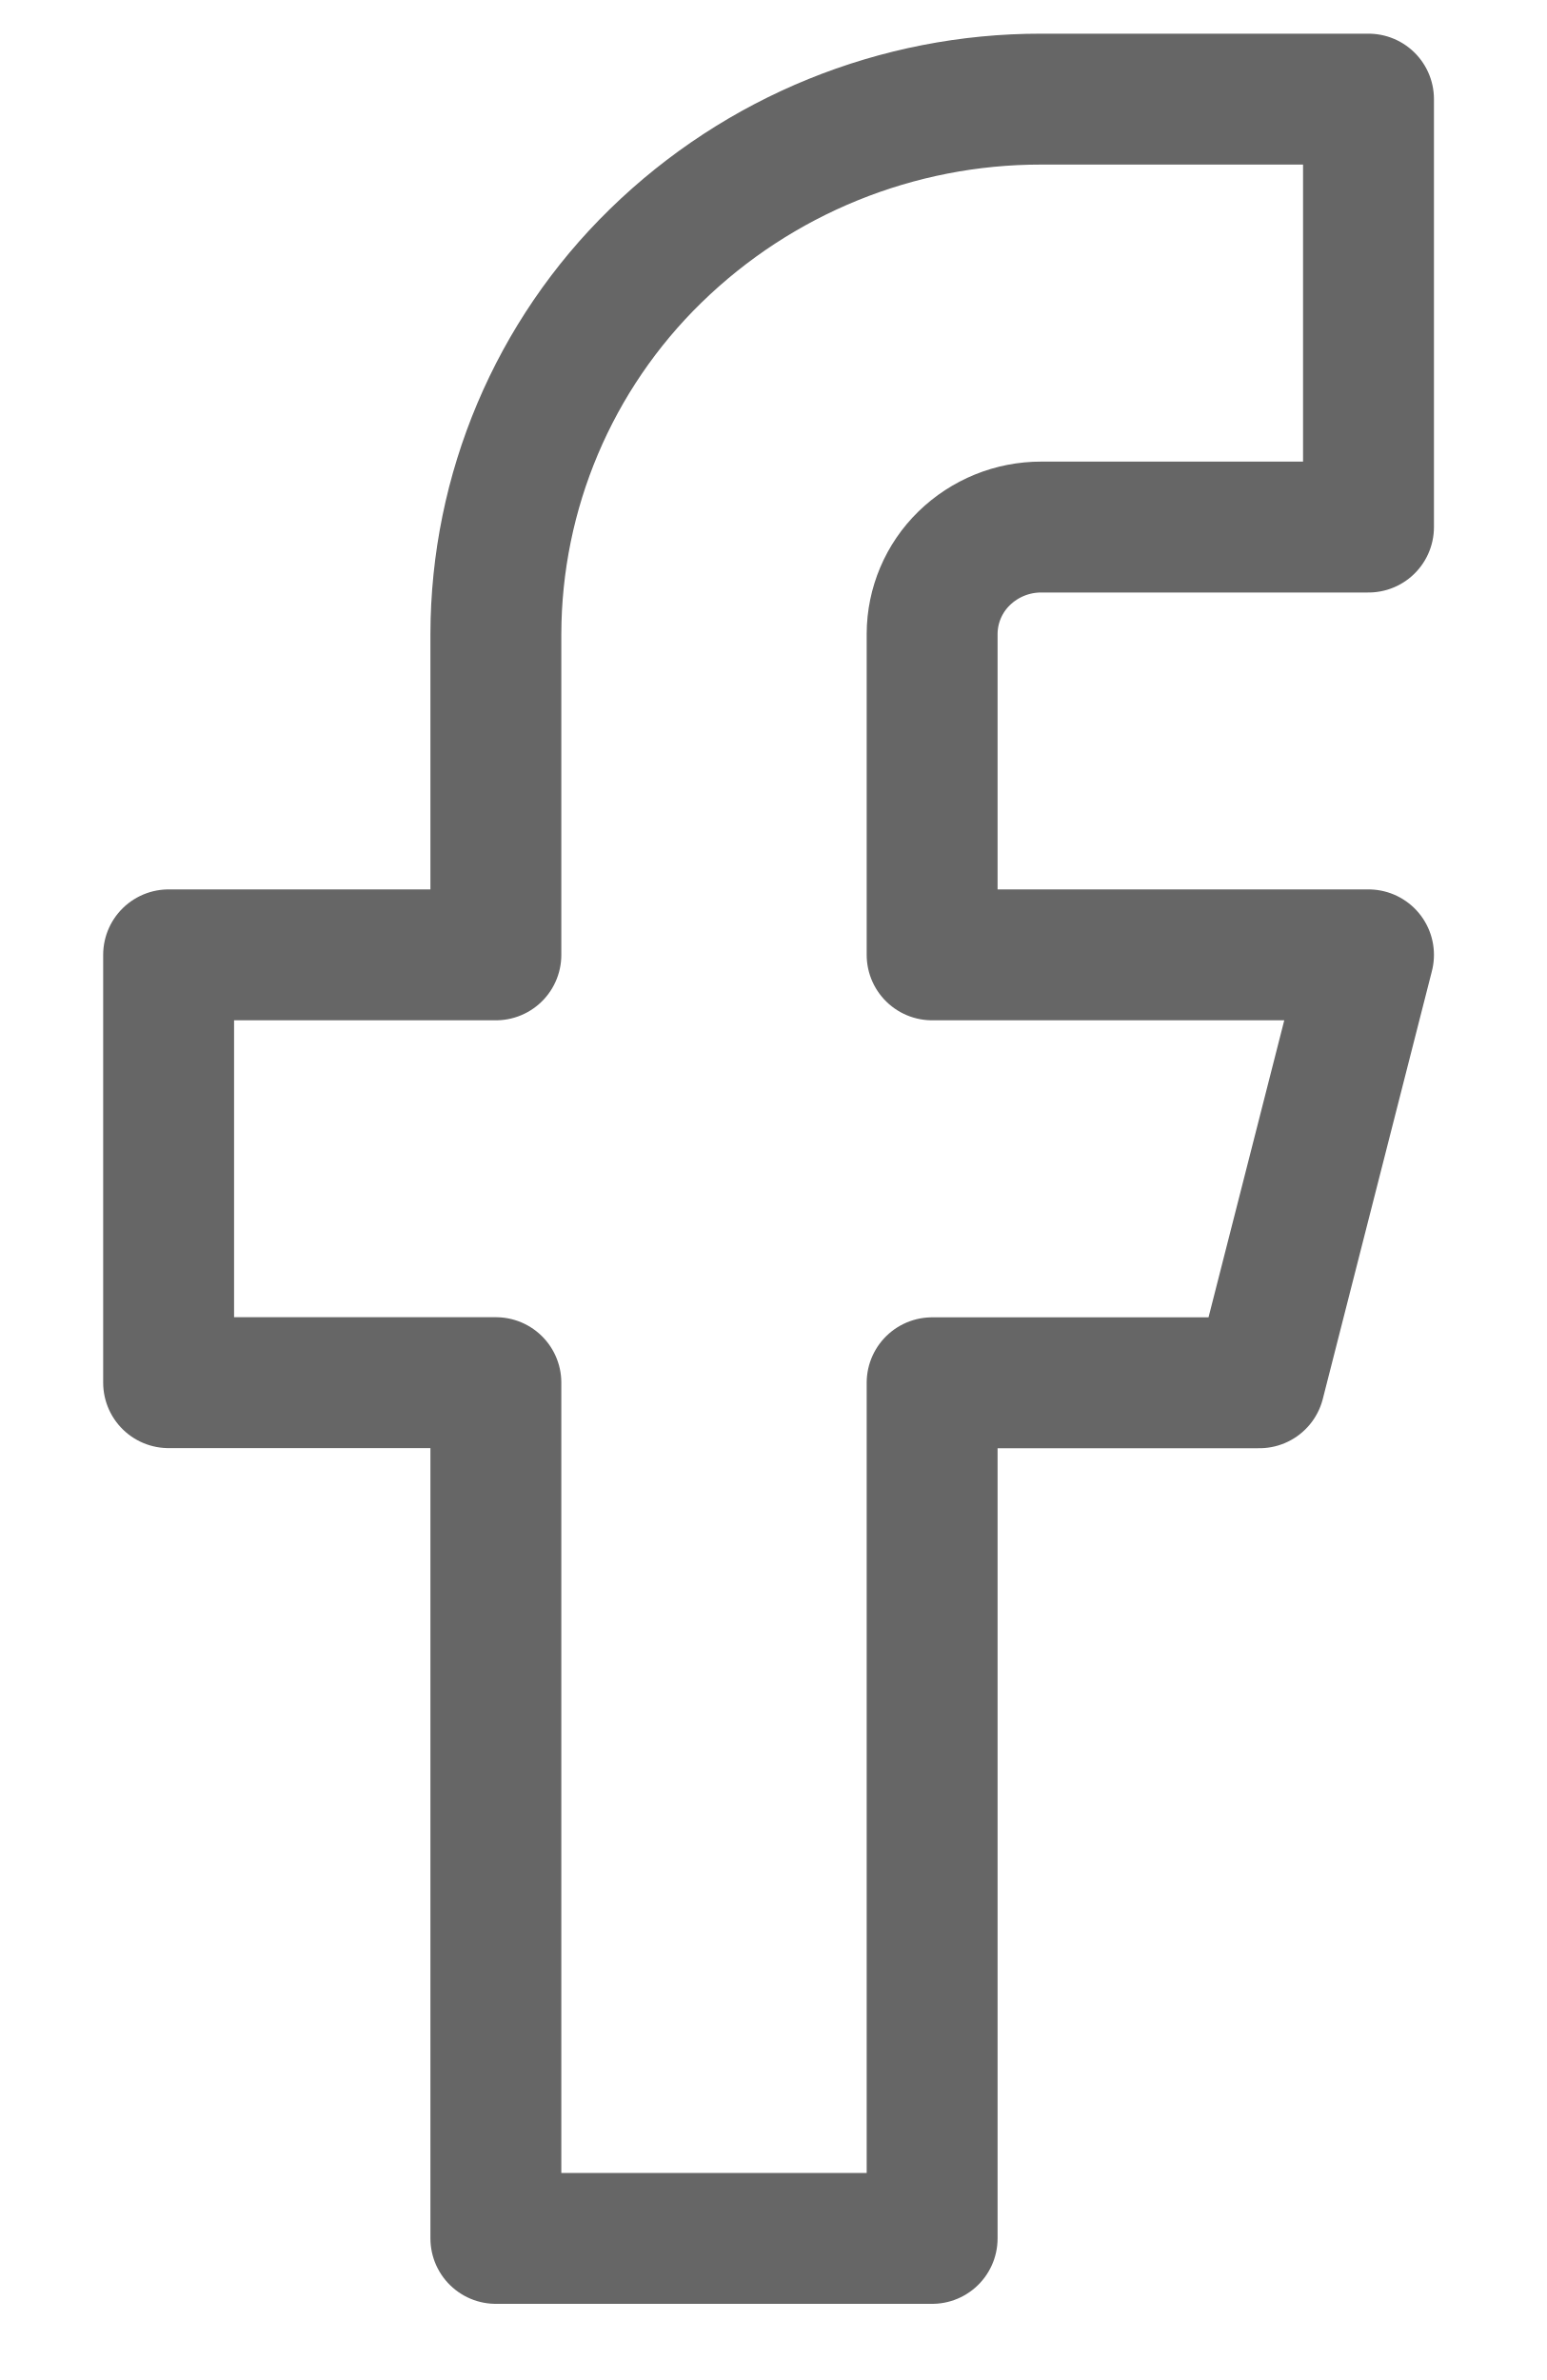
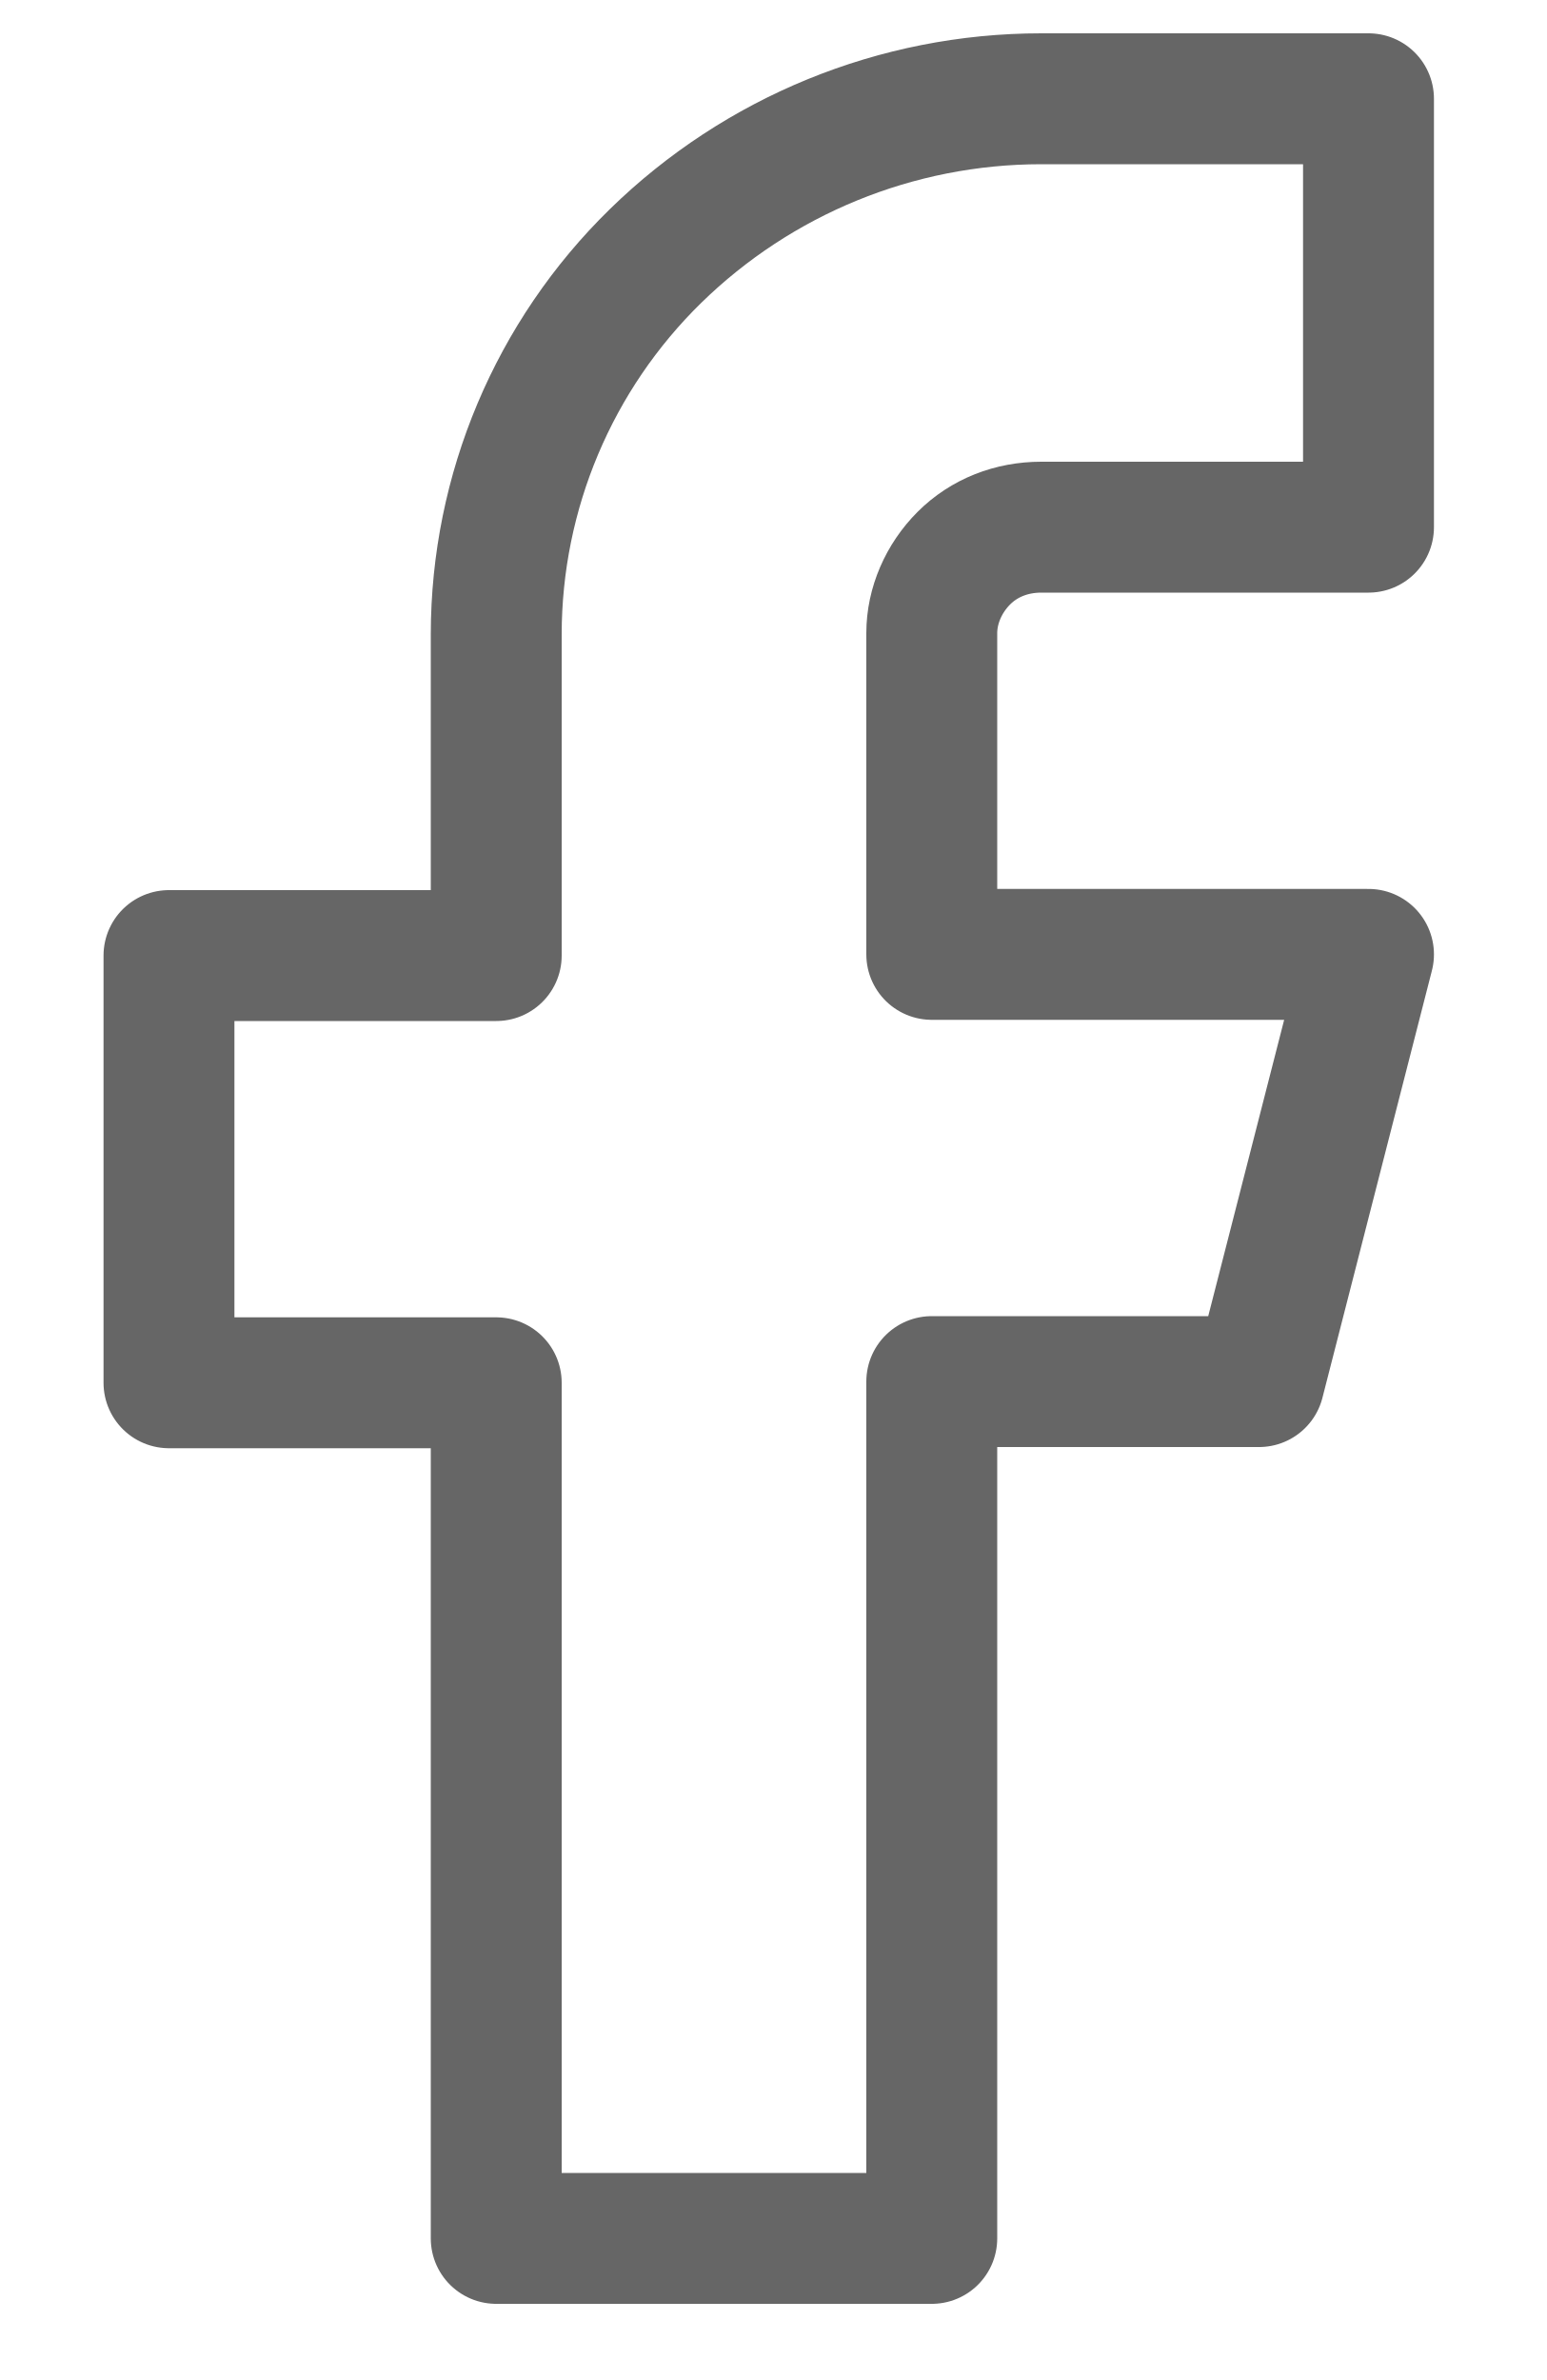
<svg xmlns="http://www.w3.org/2000/svg" width="13" height="20" fill="none">
-   <path d="M11.5.833H8.75A4.63 4.63 0 0 0 5.51 2.15a4.45 4.45 0 0 0-1.343 3.177v2.697h-2.75v3.595h2.75v7.191h3.666v-7.19h2.75l.917-3.596H7.833V5.327a.89.89 0 0 1 .269-.635.926.926 0 0 1 .648-.263h2.75V.833Z" stroke="#666" stroke-width="1.1" stroke-linecap="round" stroke-linejoin="round" />
+   <path d="M11.5.83H8.75c-1.22 0-2.38.48-3.24 1.32a4.45 4.45 0 0 0-1.34 3.18v2.7H1.42v3.59h2.75v7.19h3.66v-7.2h2.75l.92-3.59H7.83v-2.7c0-.23.1-.46.27-.63.17-.17.4-.26.65-.26h2.75V.83Z" stroke="#666" stroke-width="1.1" stroke-linecap="round" stroke-linejoin="round" />
</svg>
